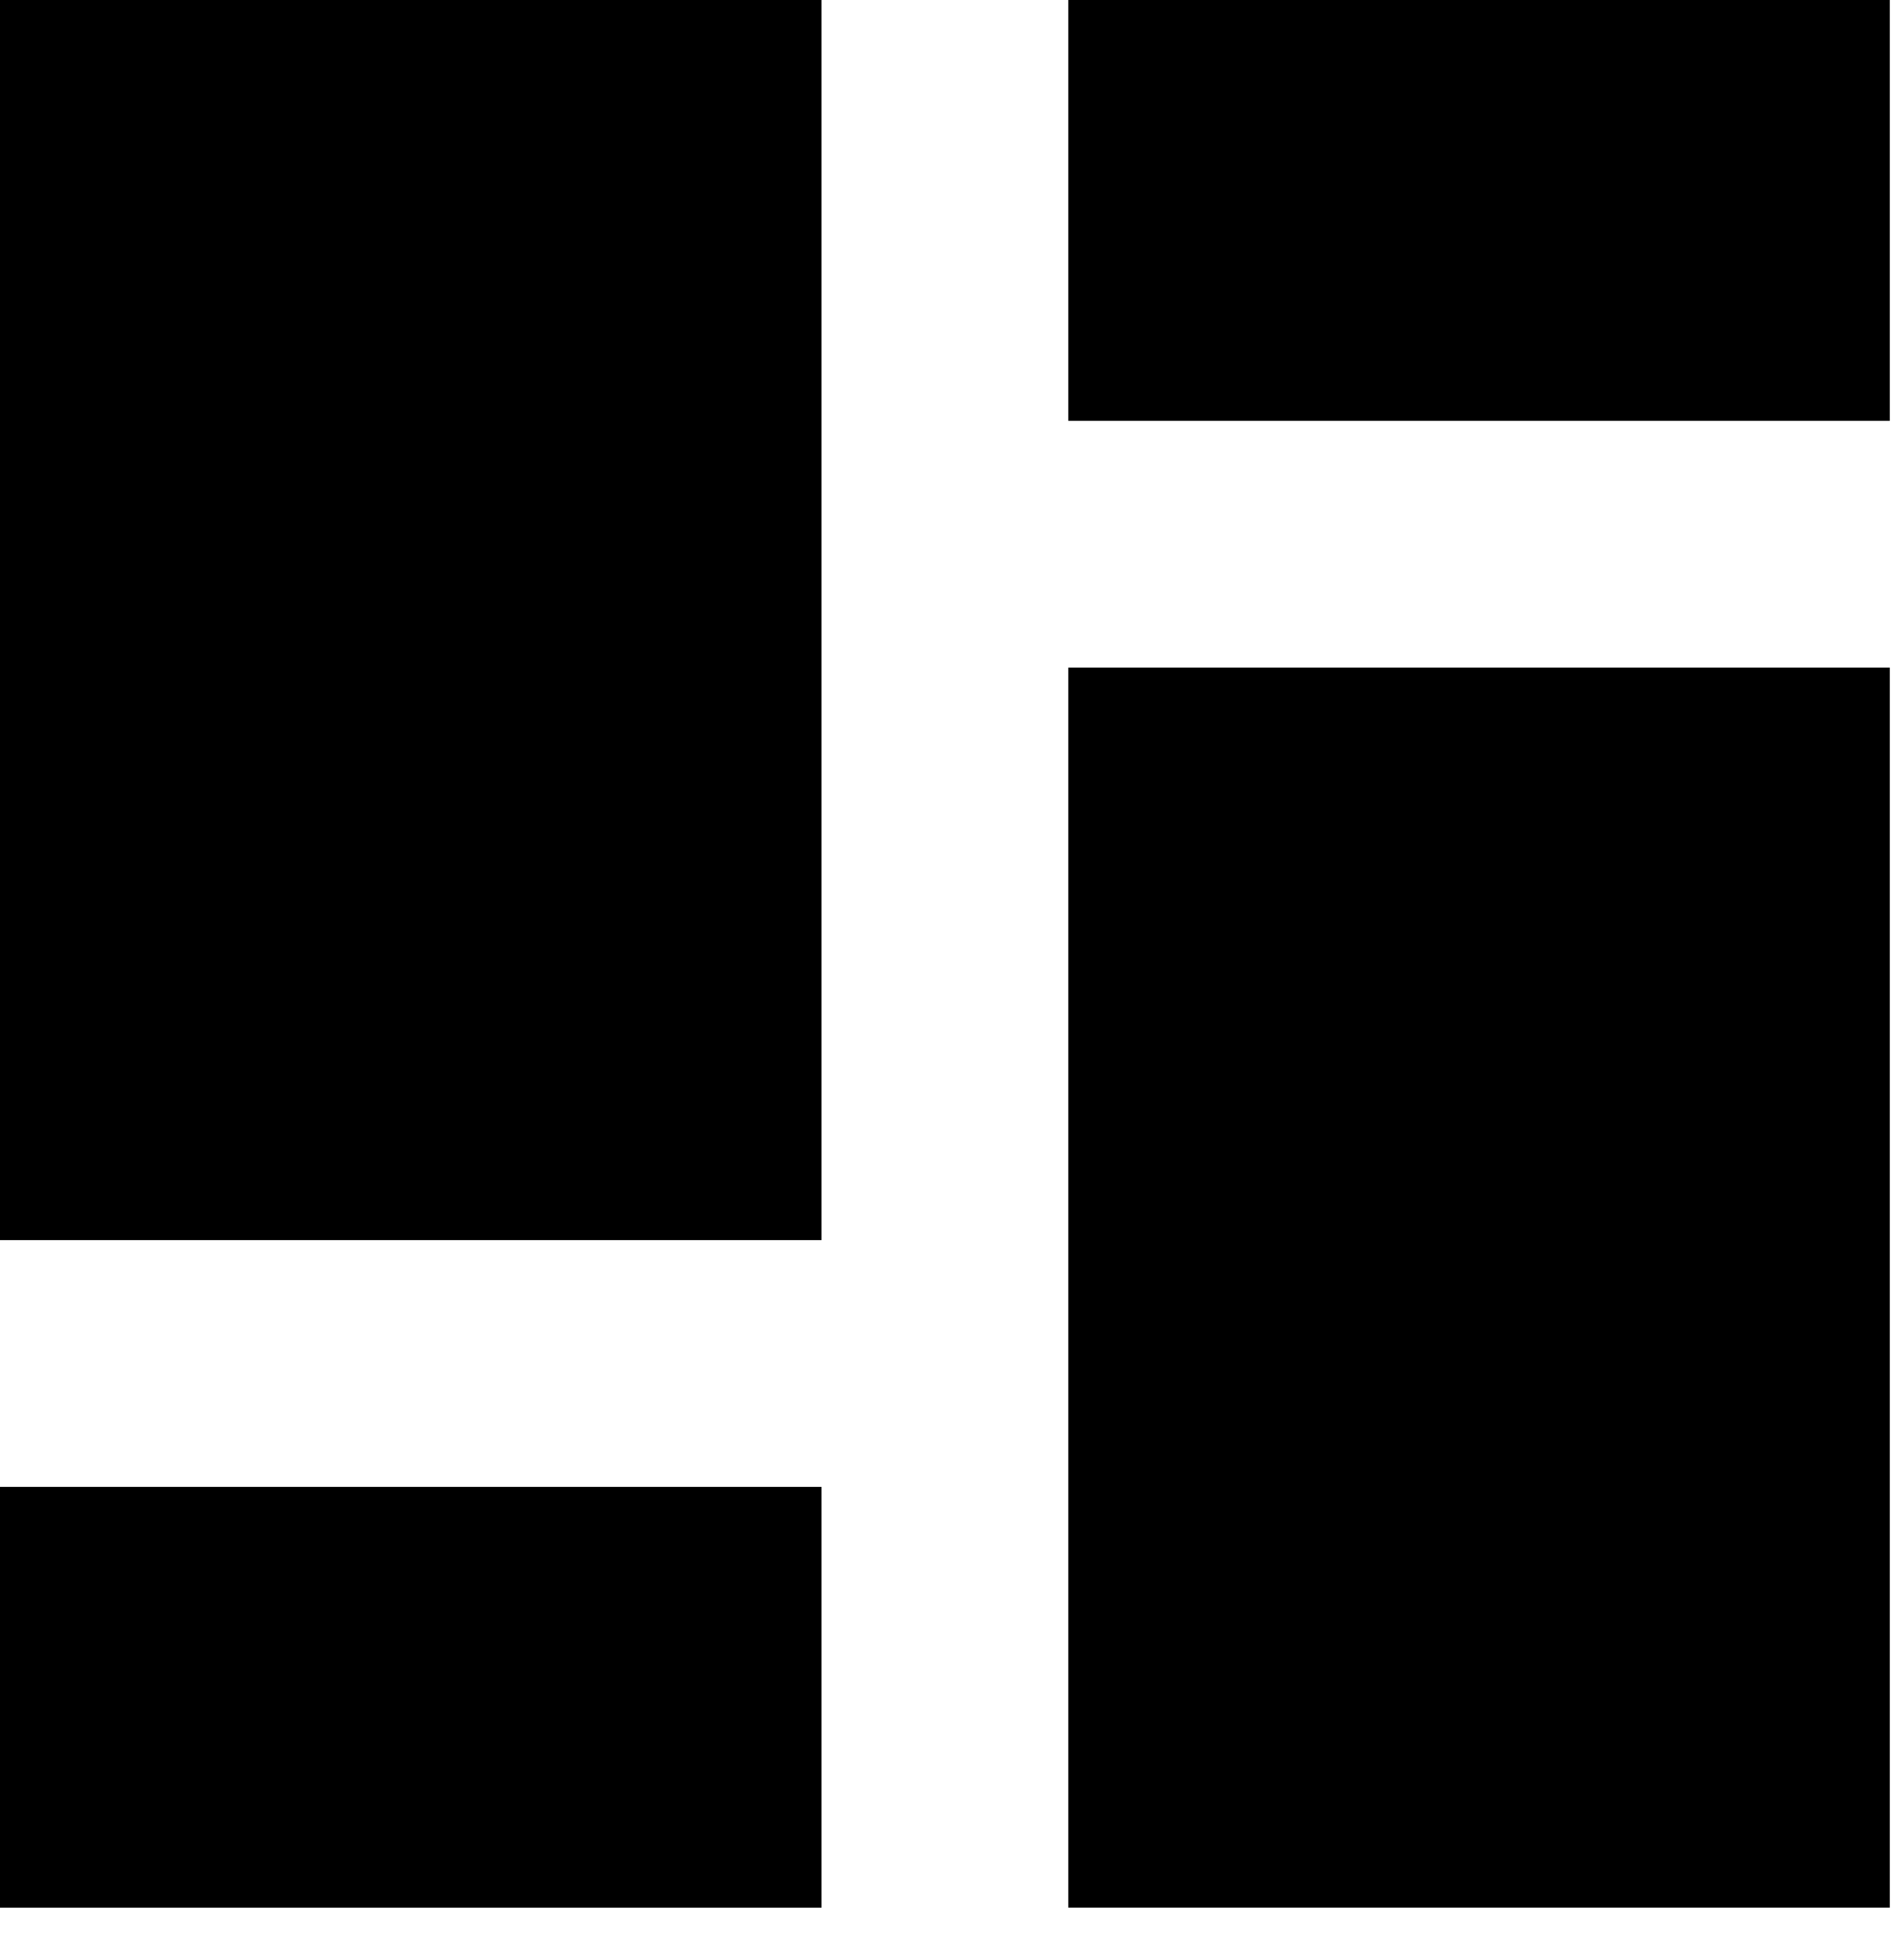
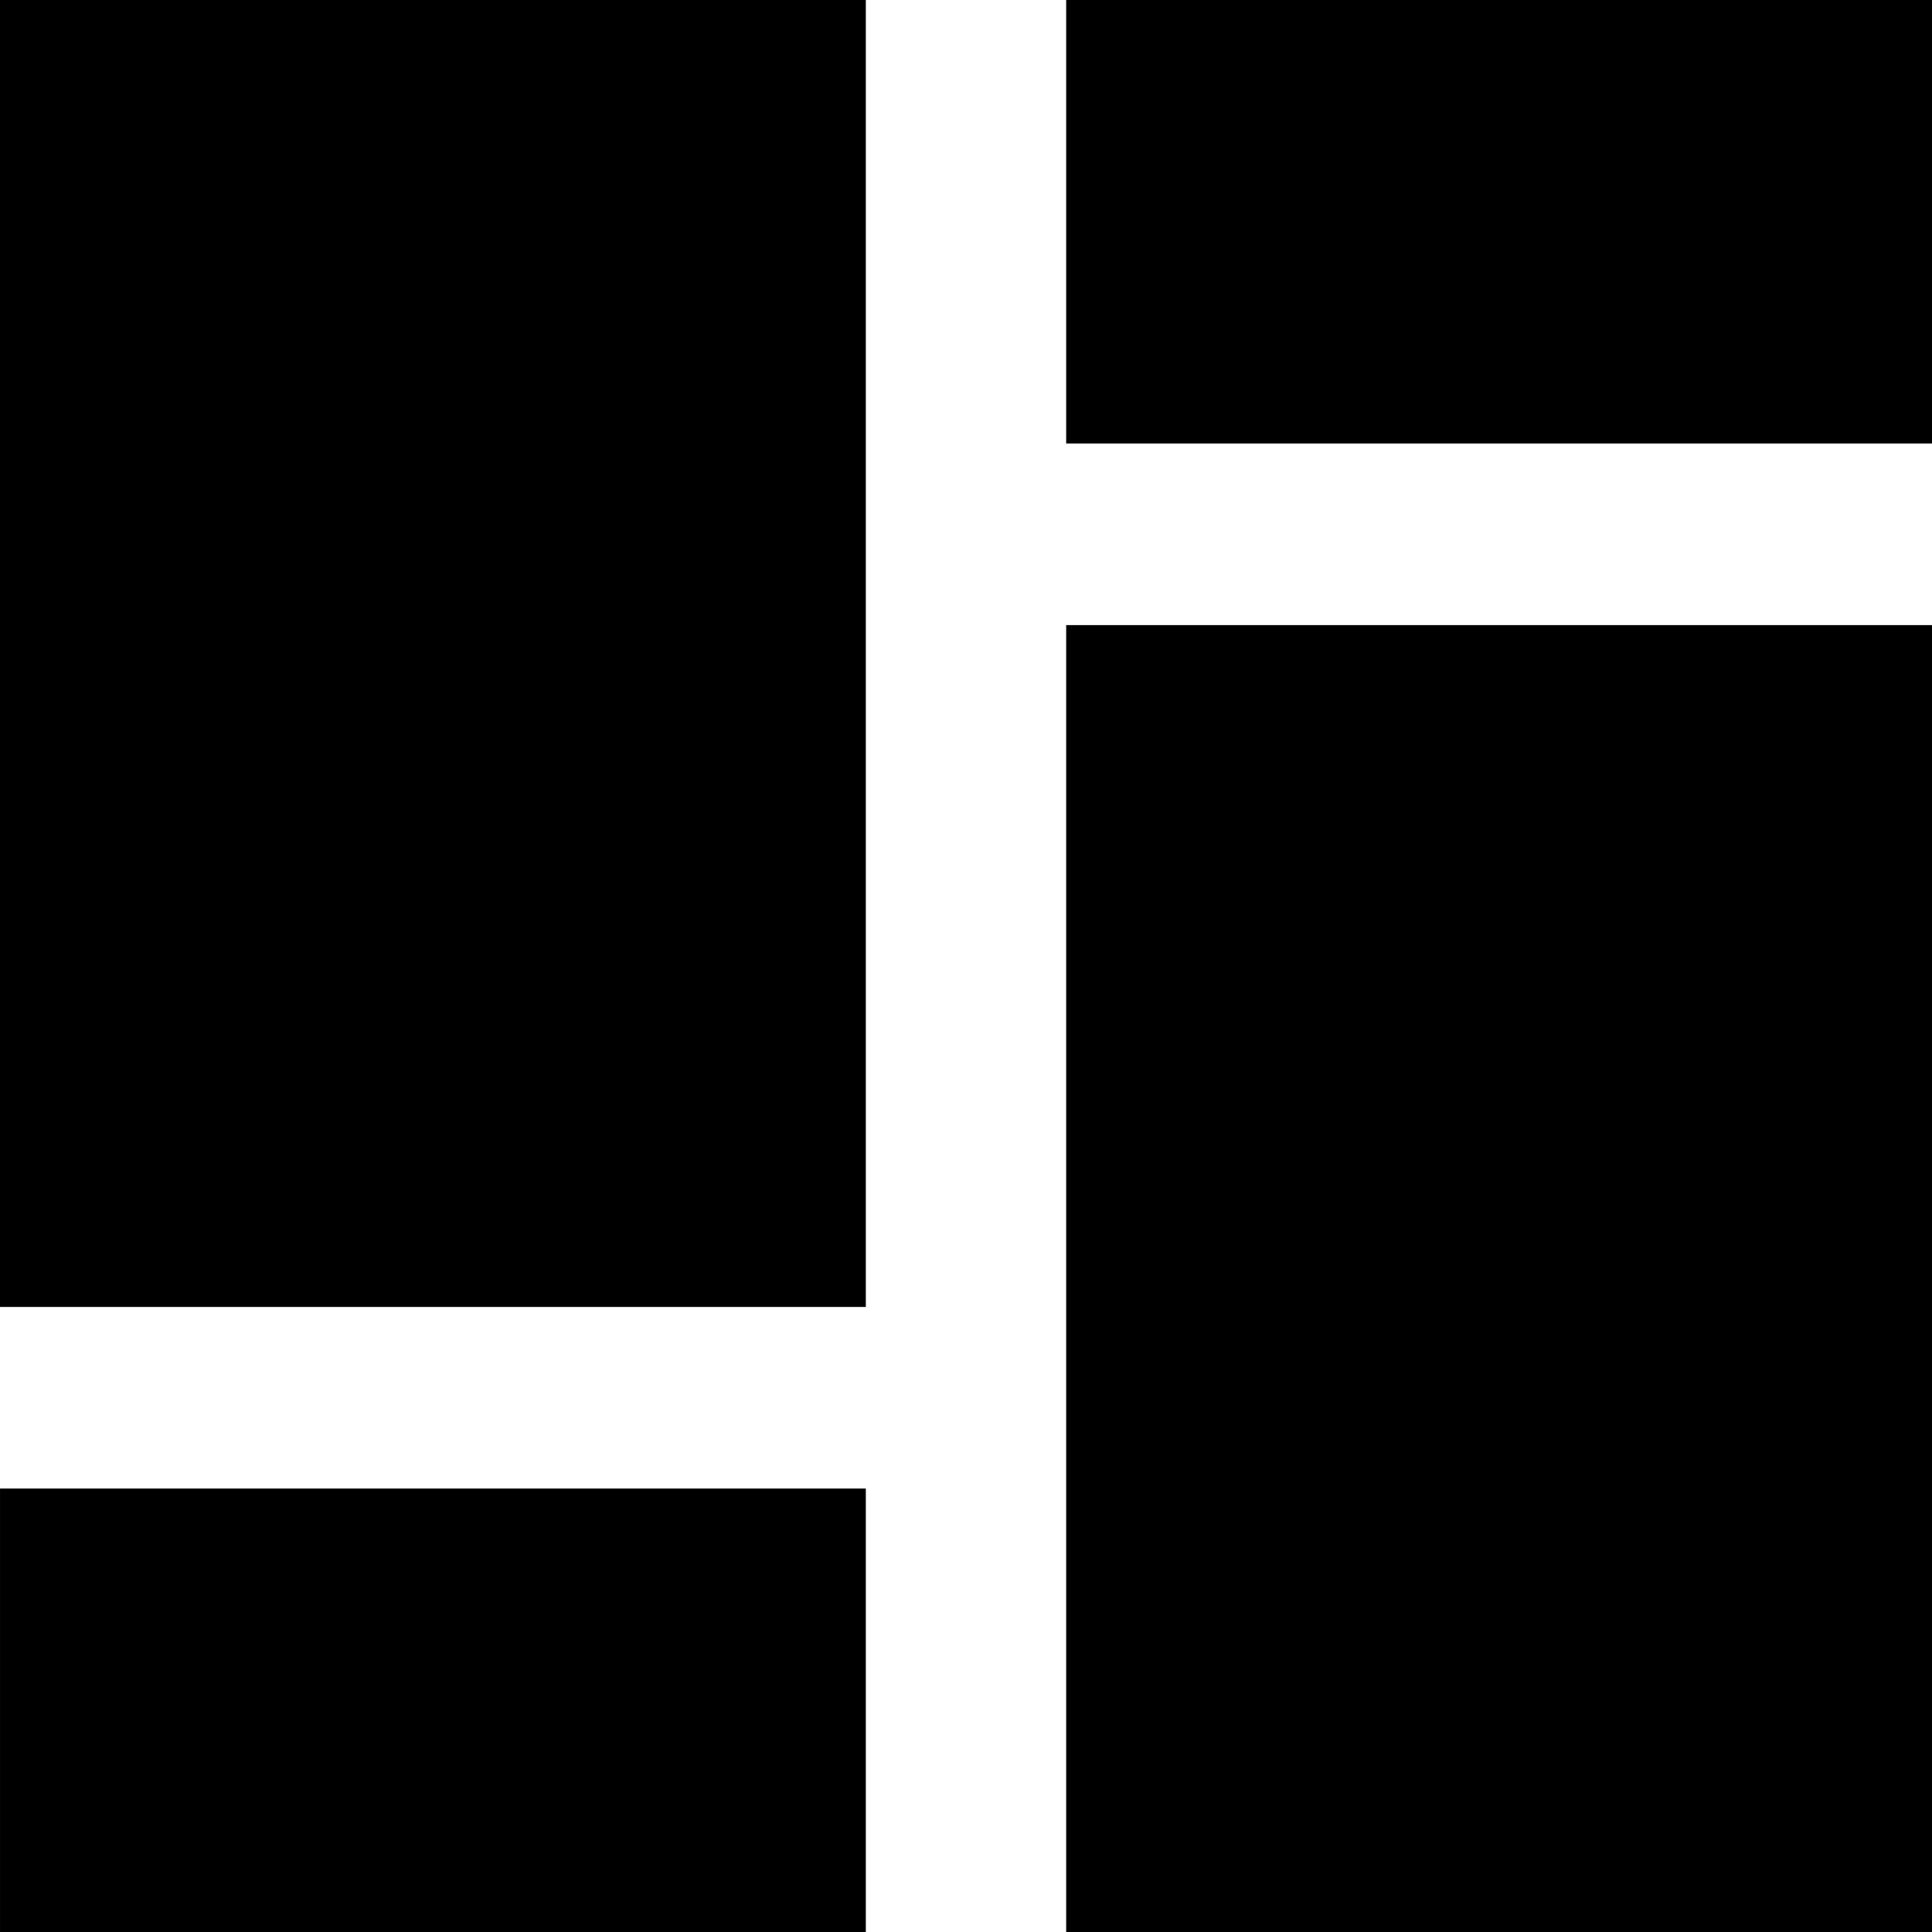
- <svg xmlns="http://www.w3.org/2000/svg" width="54" height="55" viewBox="0 0 54 55" fill="none">
-   <path d="M23.304 54.112H0V42.176H23.304V54.112ZM53.607 54.111H30.304V18.936H53.607V54.111ZM23.304 35.176H0V0H23.304V35.176ZM53.607 11.937H30.304V0H53.607V11.937Z" fill="currentColor" />
+ <svg xmlns="http://www.w3.org/2000/svg" width="100" height="100" viewBox="0 0 100 100" fill="none">
+   <path d="M100 100.004H55.185V32.355H100V100.004ZM44.815 100.002H0.001V77.047H44.815V100.002ZM44.815 67.648H0V0H44.815V67.648ZM100 22.955H55.185V0H100V22.955Z" fill="currentColor" />
</svg>
